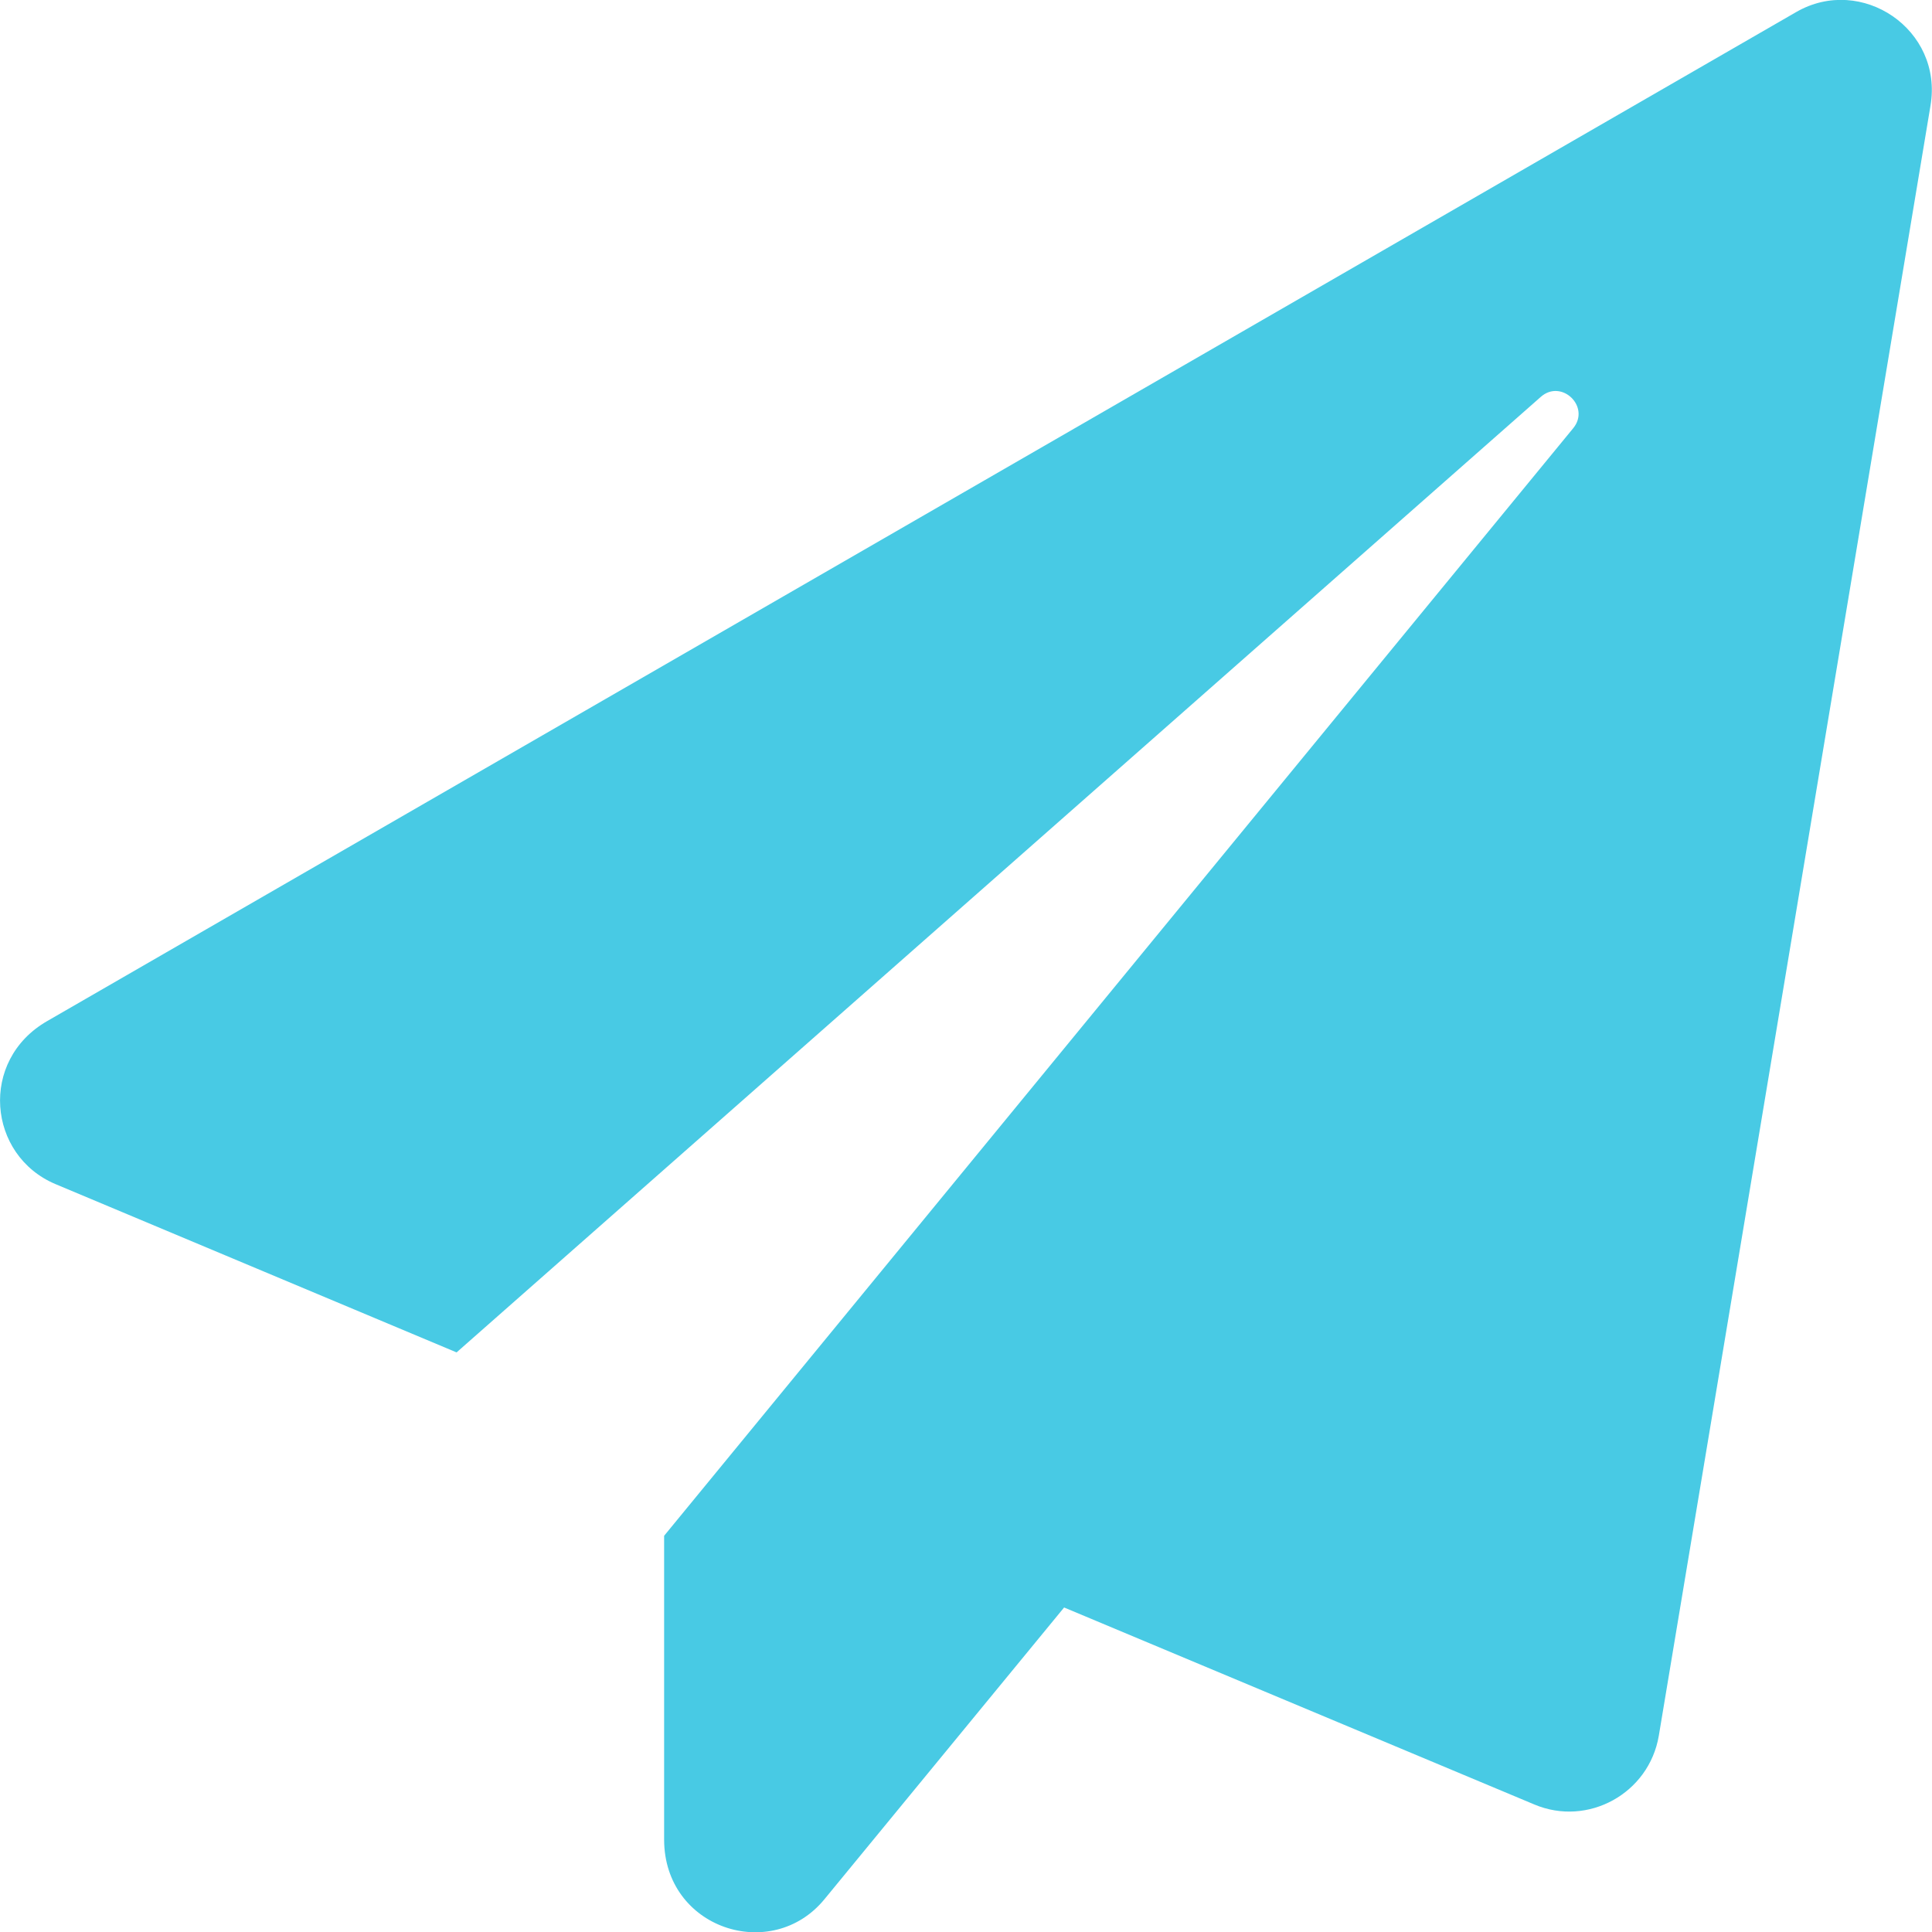
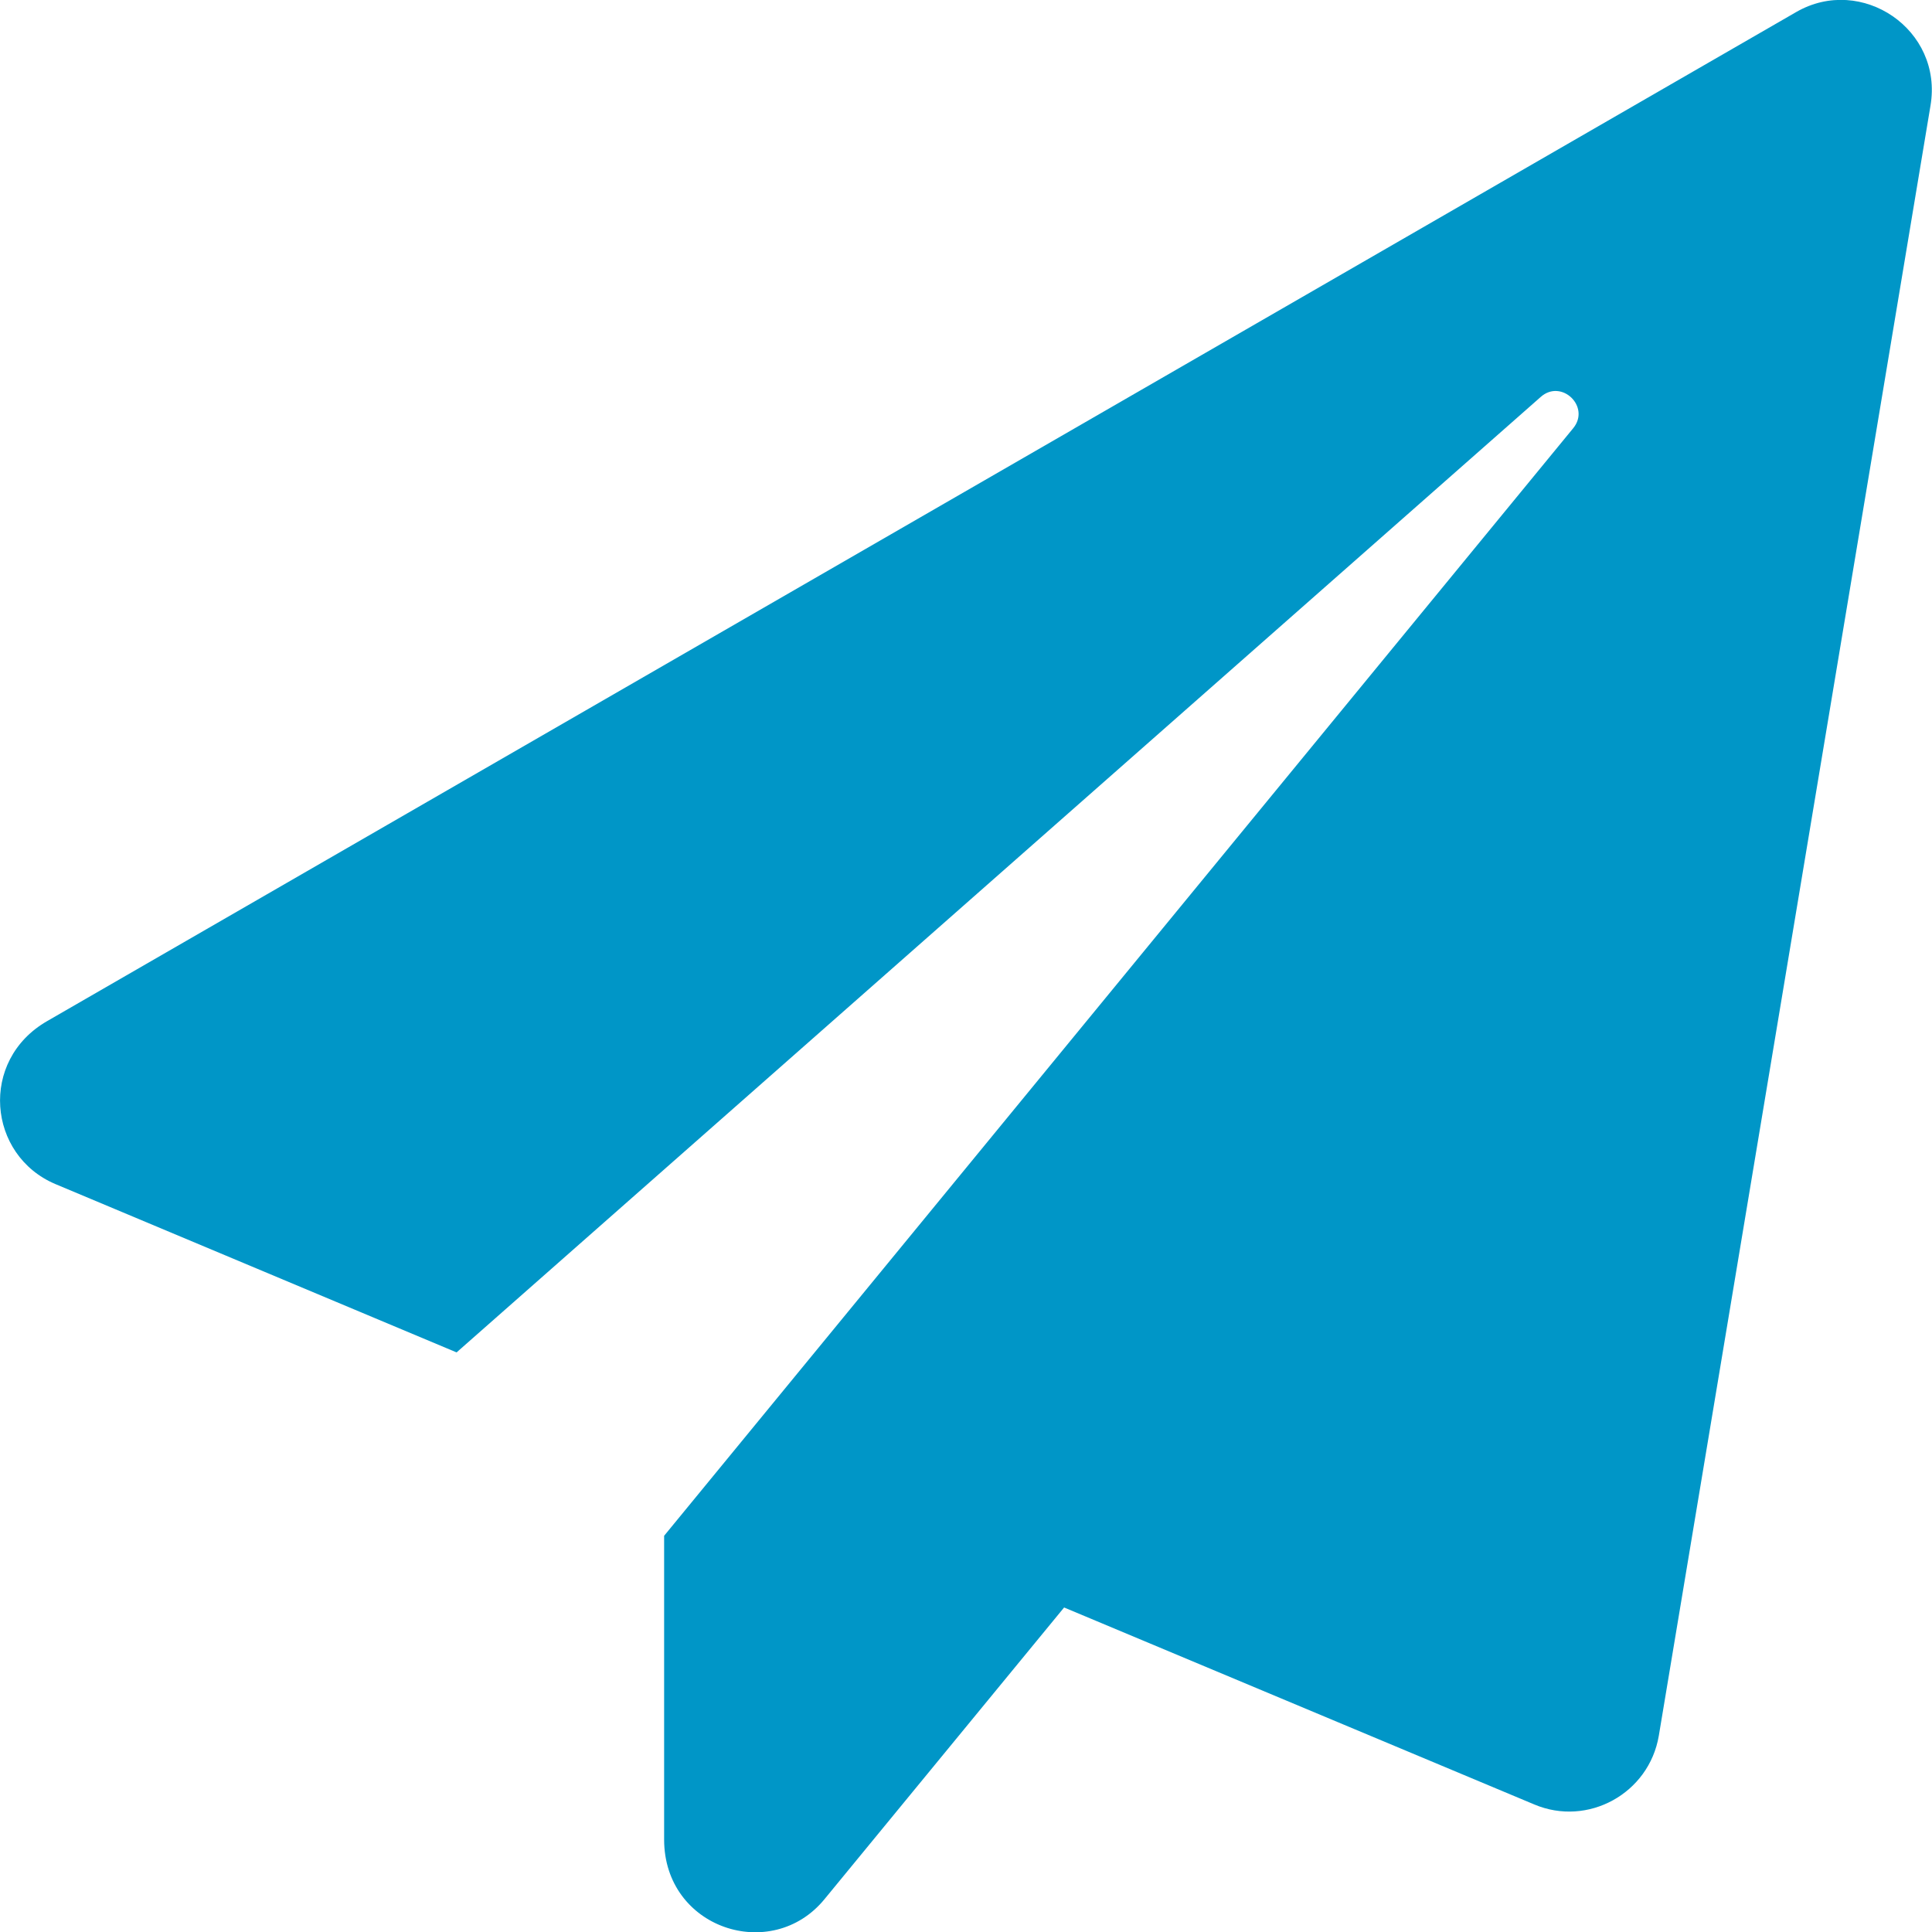
<svg xmlns="http://www.w3.org/2000/svg" viewBox="0 0 512 512">
-   <path fill="#48cae4" d="M476 3.2L12.5 270.6c-18.1 10.4-15.8 35.6 2.2 43.2L121 358.4l287.3-253.2c5.5-4.9 13.3 2.6 8.6 8.3L176 407v80.5c0 23.6 28.5 32.9 42.5 15.8L282 426l124.6 52.2c14.2 6 30.4-2.9 33-18.2l72-432C515 7.8 493.3-6.8 476 3.2z" />
+   <path fill="#0096c7" d="M476 3.2L12.5 270.6c-18.1 10.4-15.8 35.6 2.2 43.2L121 358.4l287.3-253.2c5.5-4.9 13.3 2.6 8.6 8.3L176 407v80.5c0 23.6 28.5 32.9 42.5 15.8L282 426l124.6 52.2c14.2 6 30.4-2.9 33-18.2l72-432C515 7.8 493.3-6.8 476 3.2z" />
</svg>
